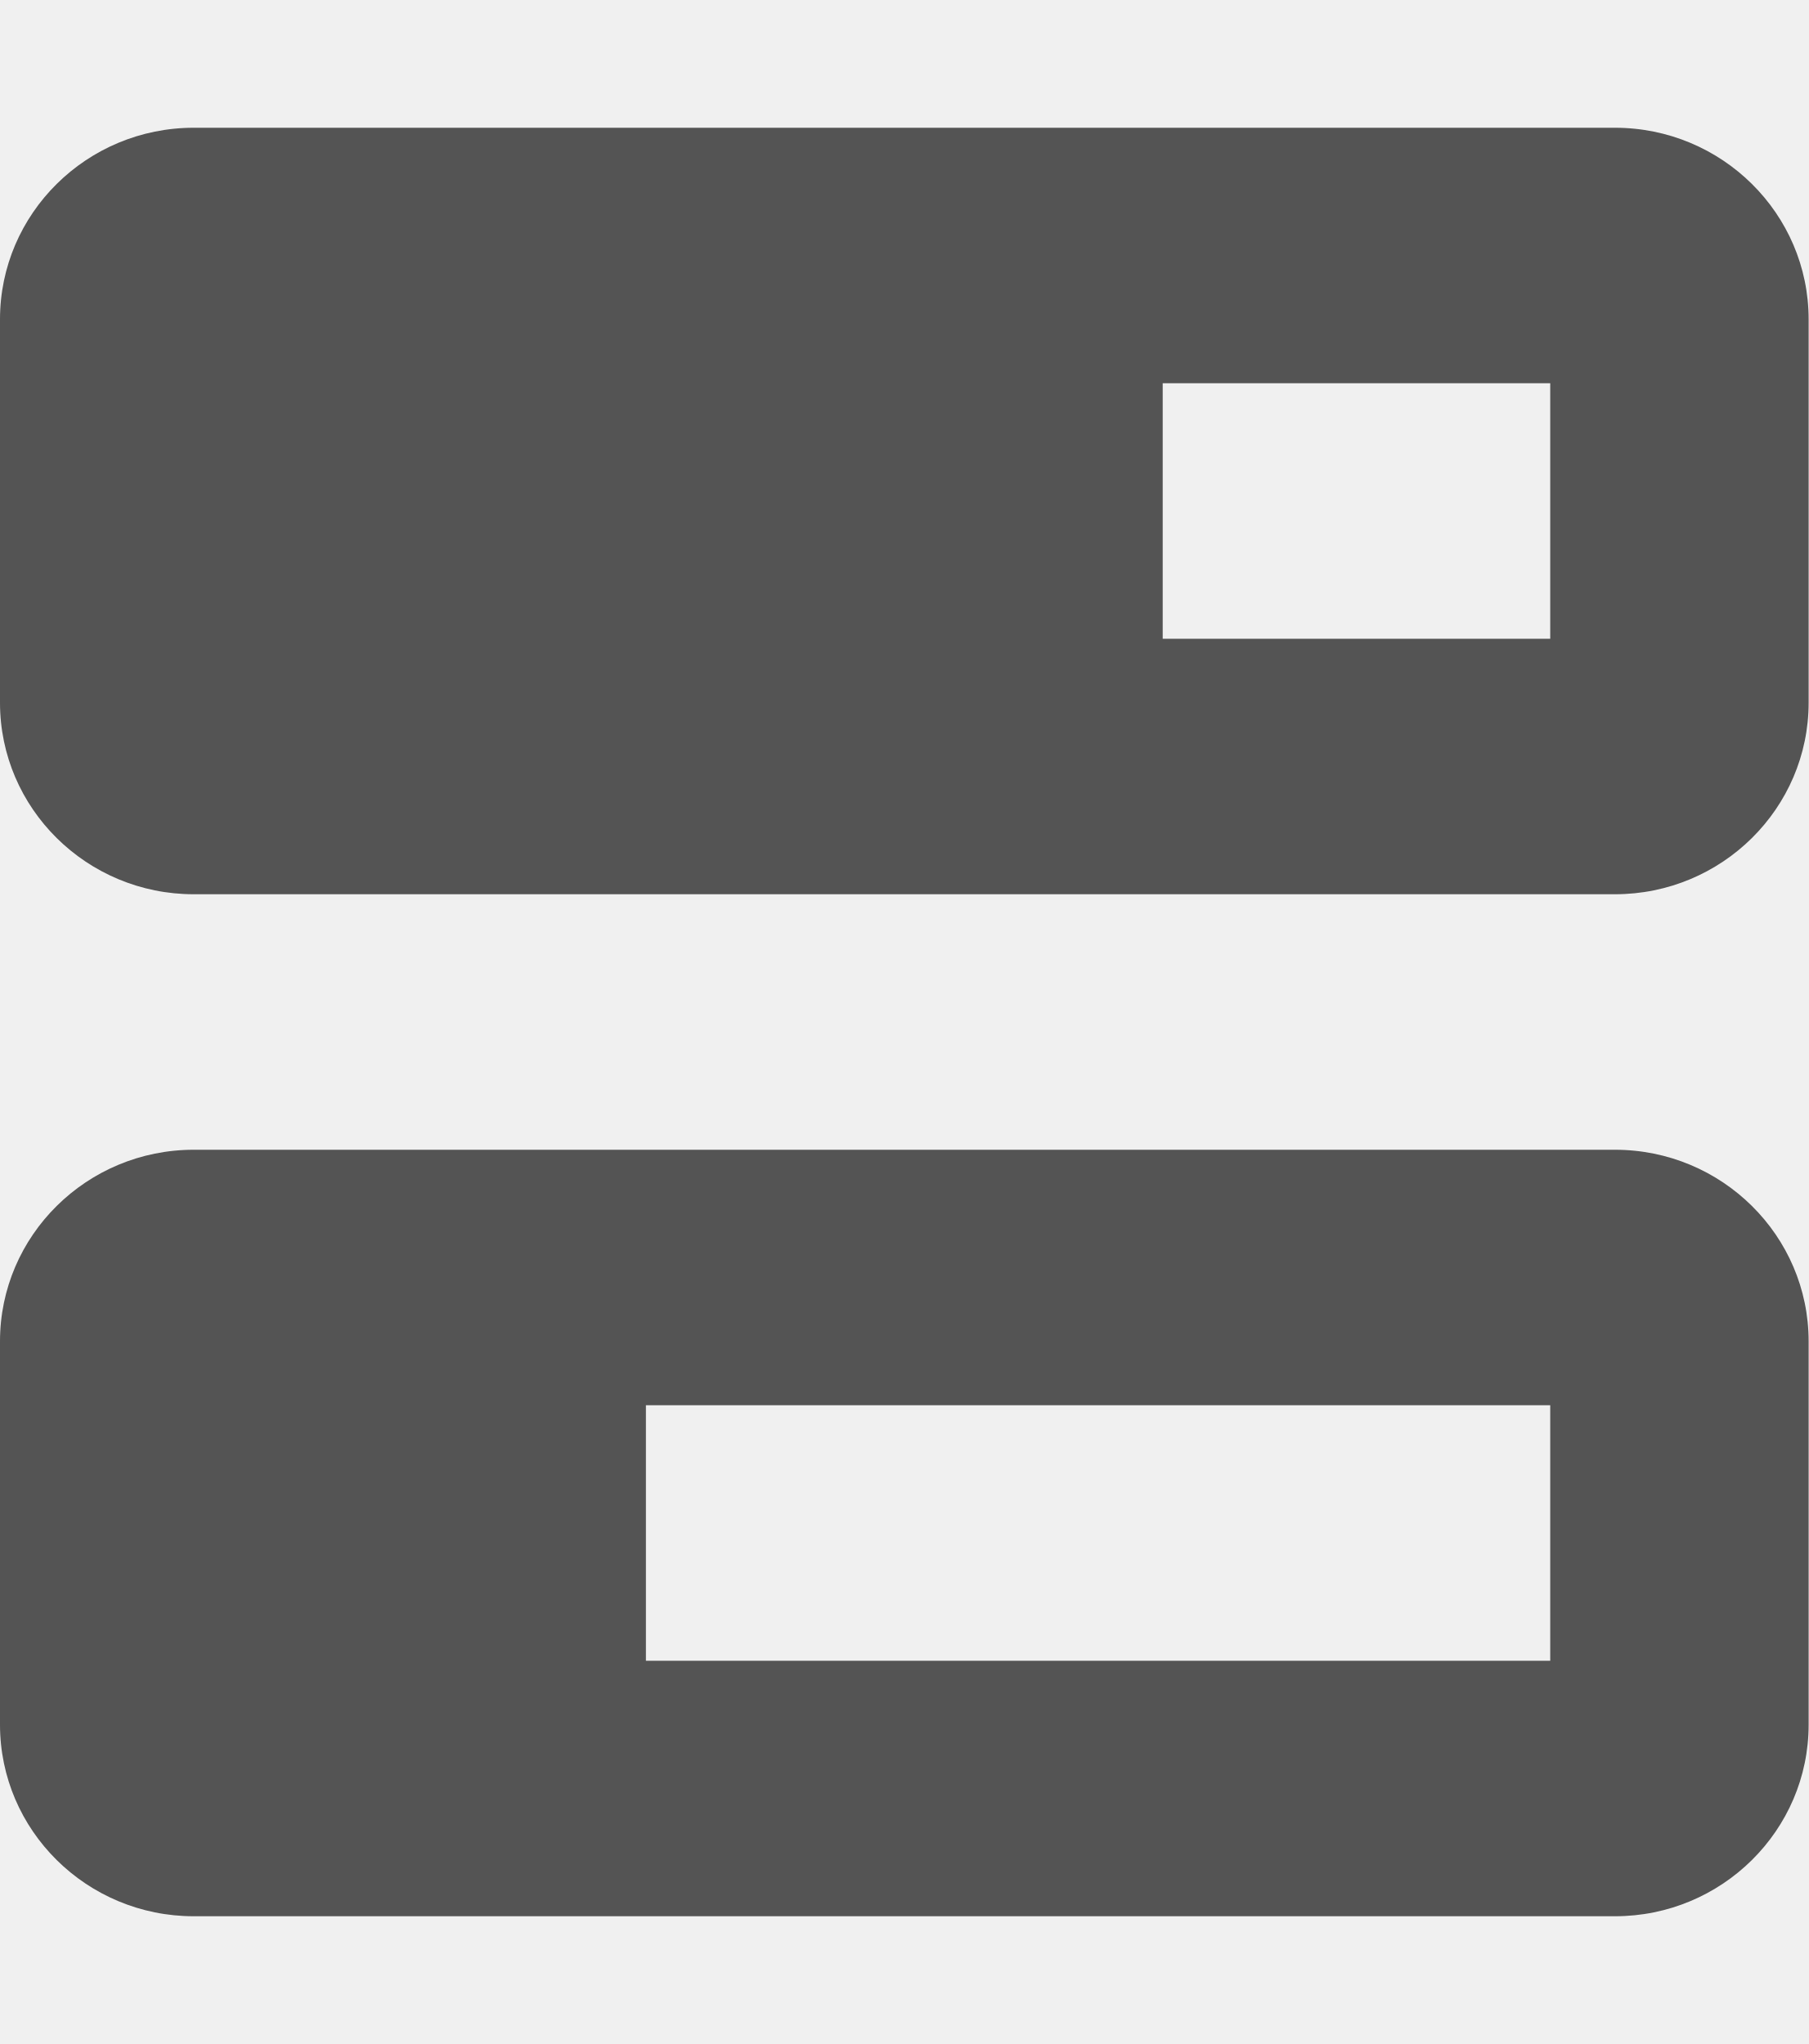
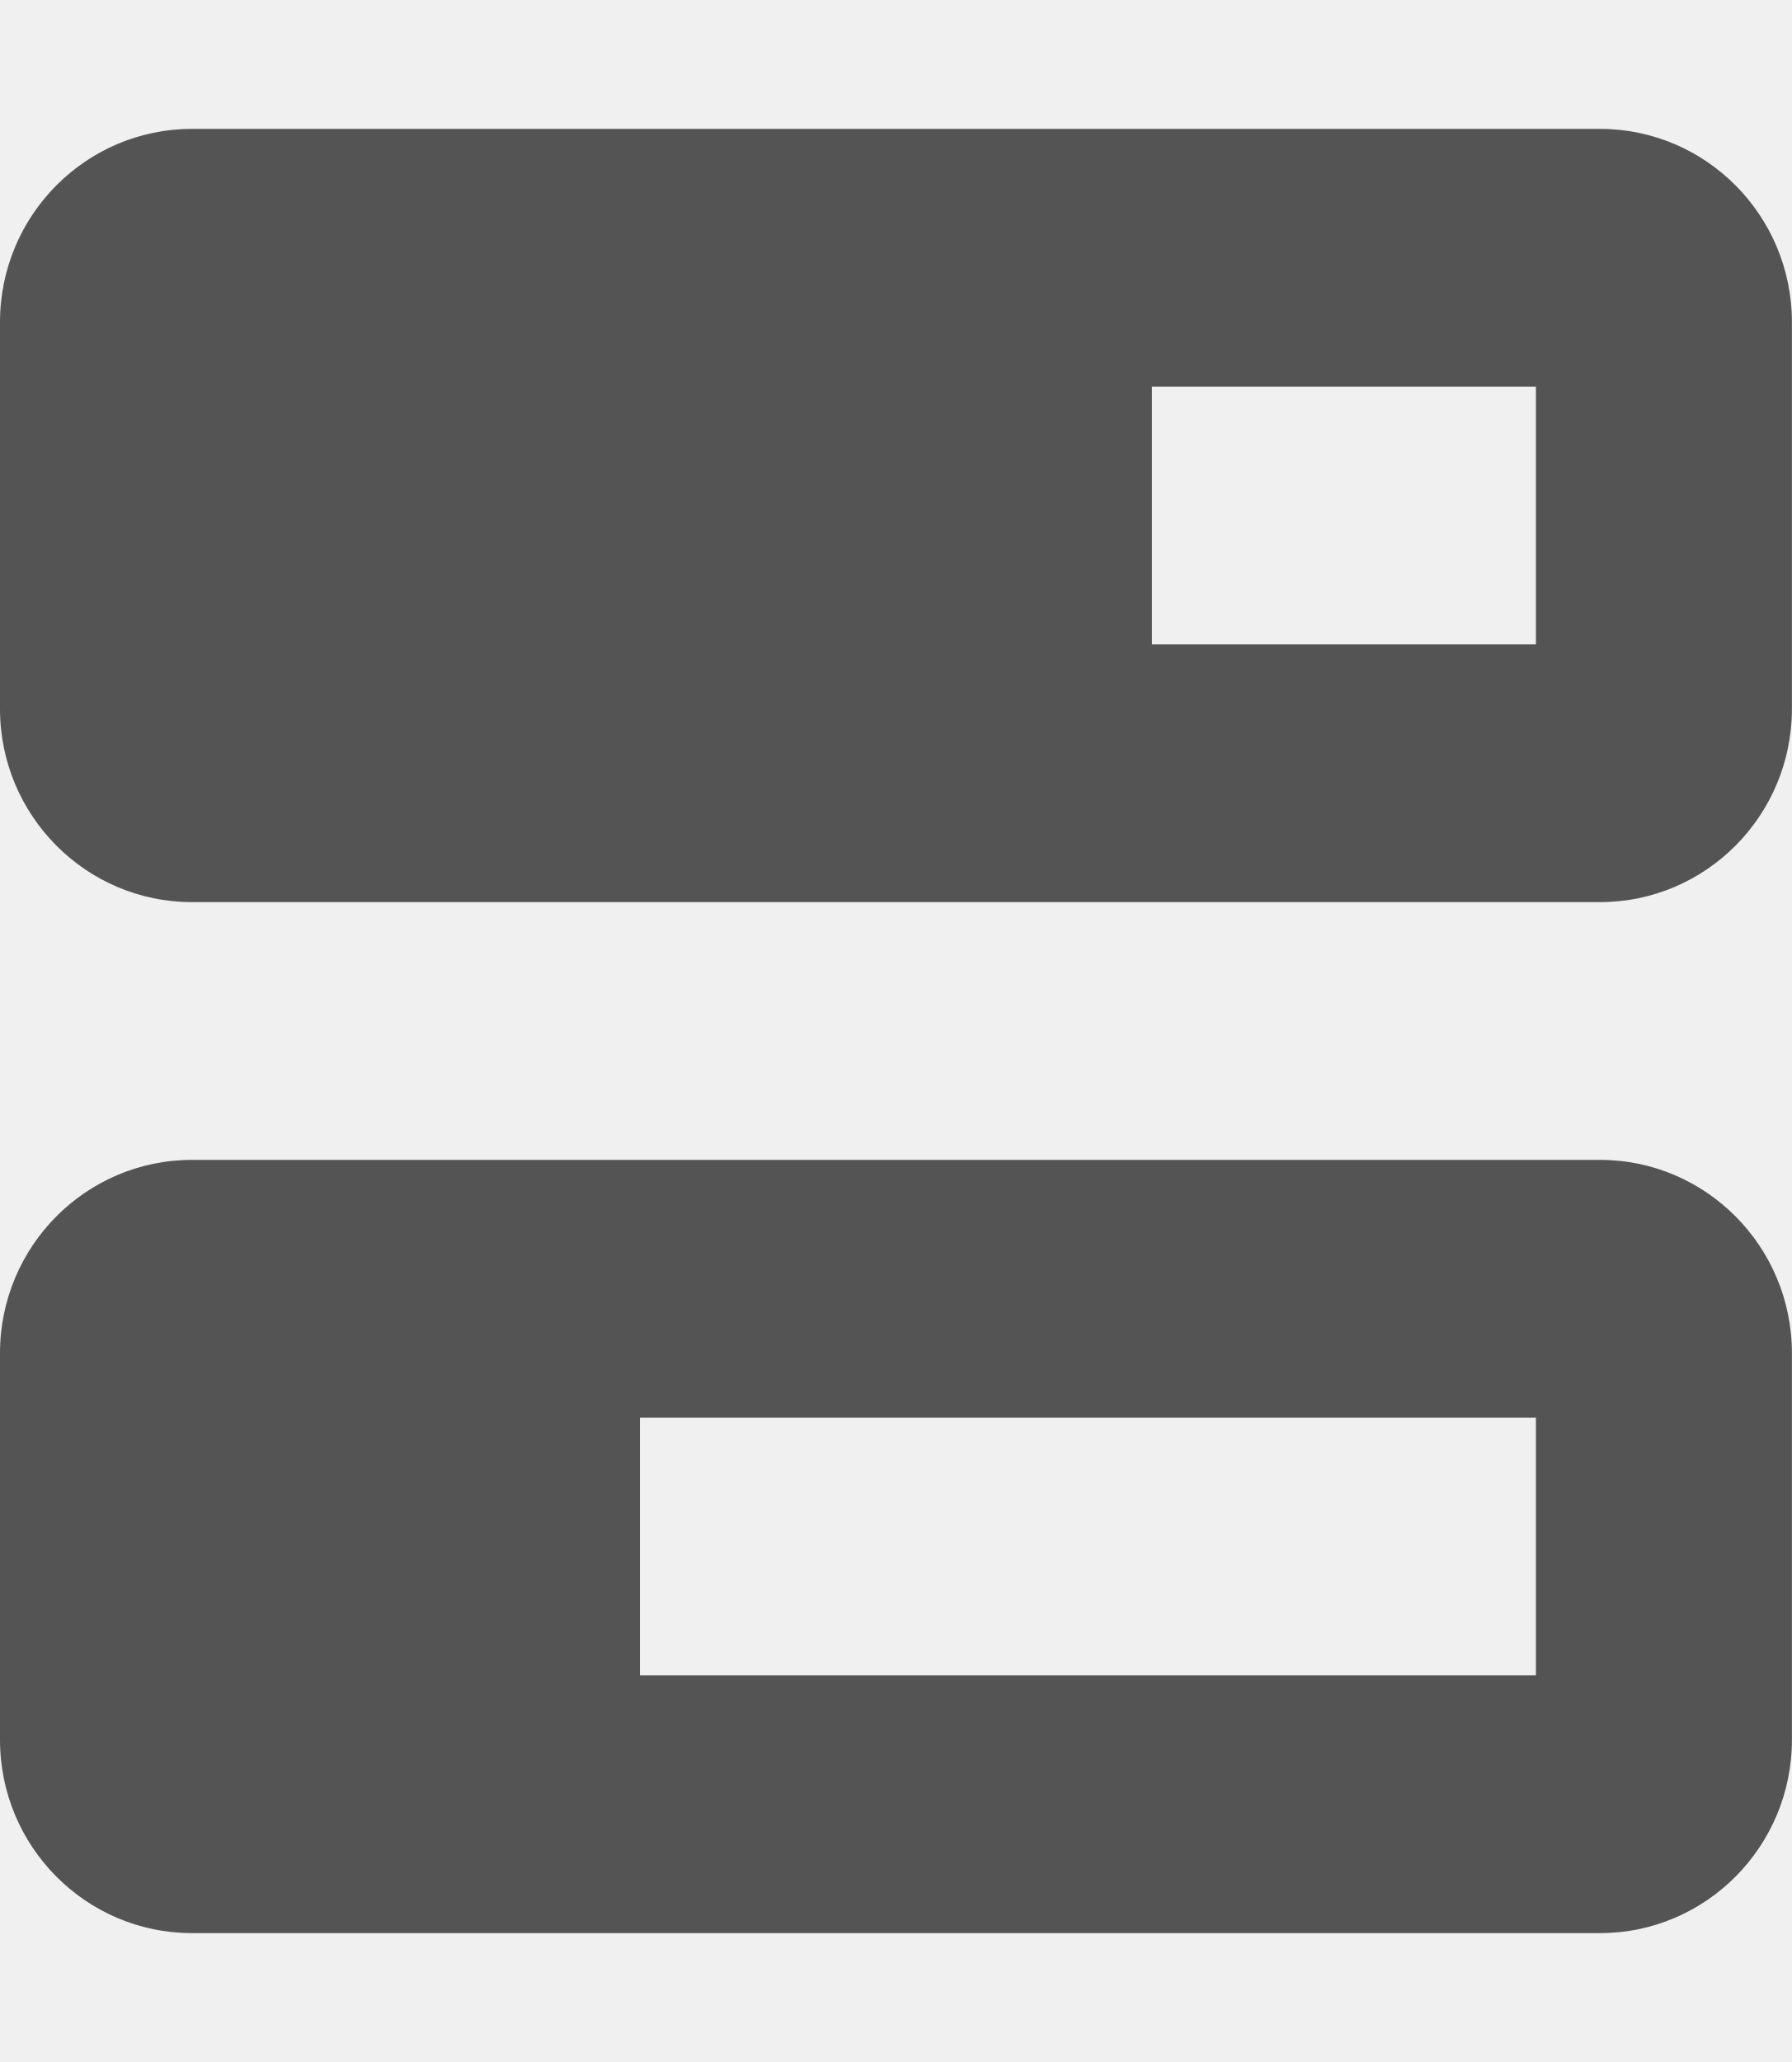
- <svg xmlns="http://www.w3.org/2000/svg" width="23" height="26" viewBox="0 0 23 26" fill="none">
-   <g clip-path="url(#clip0_155_1170)">
-     <path d="M14.786 8.125H19.714V4.875H14.786V8.125ZM0 8.125V4.062C0 2.717 1.104 1.625 2.464 1.625H20.536C21.896 1.625 23 2.717 23 4.062V8.938C23 10.283 21.896 11.375 20.536 11.375H2.464C1.104 11.375 0 10.283 0 8.938V8.125ZM8.214 21.125H19.714V17.875H8.214V21.125ZM0 21.125V17.062C0 15.717 1.104 14.625 2.464 14.625H20.536C21.896 14.625 23 15.717 23 17.062V21.938C23 23.283 21.896 24.375 20.536 24.375H2.464C1.104 24.375 0 23.283 0 21.938V21.125Z" fill="#545454" />
-   </g>
-   <defs>
-     <clipPath id="clip0_155_1170">
-       <rect width="23" height="26" fill="white" />
-     </clipPath>
-   </defs>
+ <svg xmlns="http://www.w3.org/2000/svg" width="93" height="107" viewBox="0 0 93 107" fill="none">
+   <path d="M59.786 33.438H79.714V20.062H59.786V33.438ZM0 33.438V16.719C0 11.181 4.463 6.688 9.964 6.688H83.036C88.537 6.688 93 11.181 93 16.719V36.781C93 42.319 88.537 46.812 83.036 46.812H9.964C4.463 46.812 0 42.319 0 36.781V33.438ZM33.214 86.938H79.714V73.562H33.214V86.938ZM0 86.938V70.219C0 64.681 4.463 60.188 9.964 60.188H83.036C88.537 60.188 93 64.681 93 70.219V90.281C93 95.819 88.537 100.312 83.036 100.312H9.964C4.463 100.312 0 95.819 0 90.281V86.938Z" fill="#545454" />
</svg>
